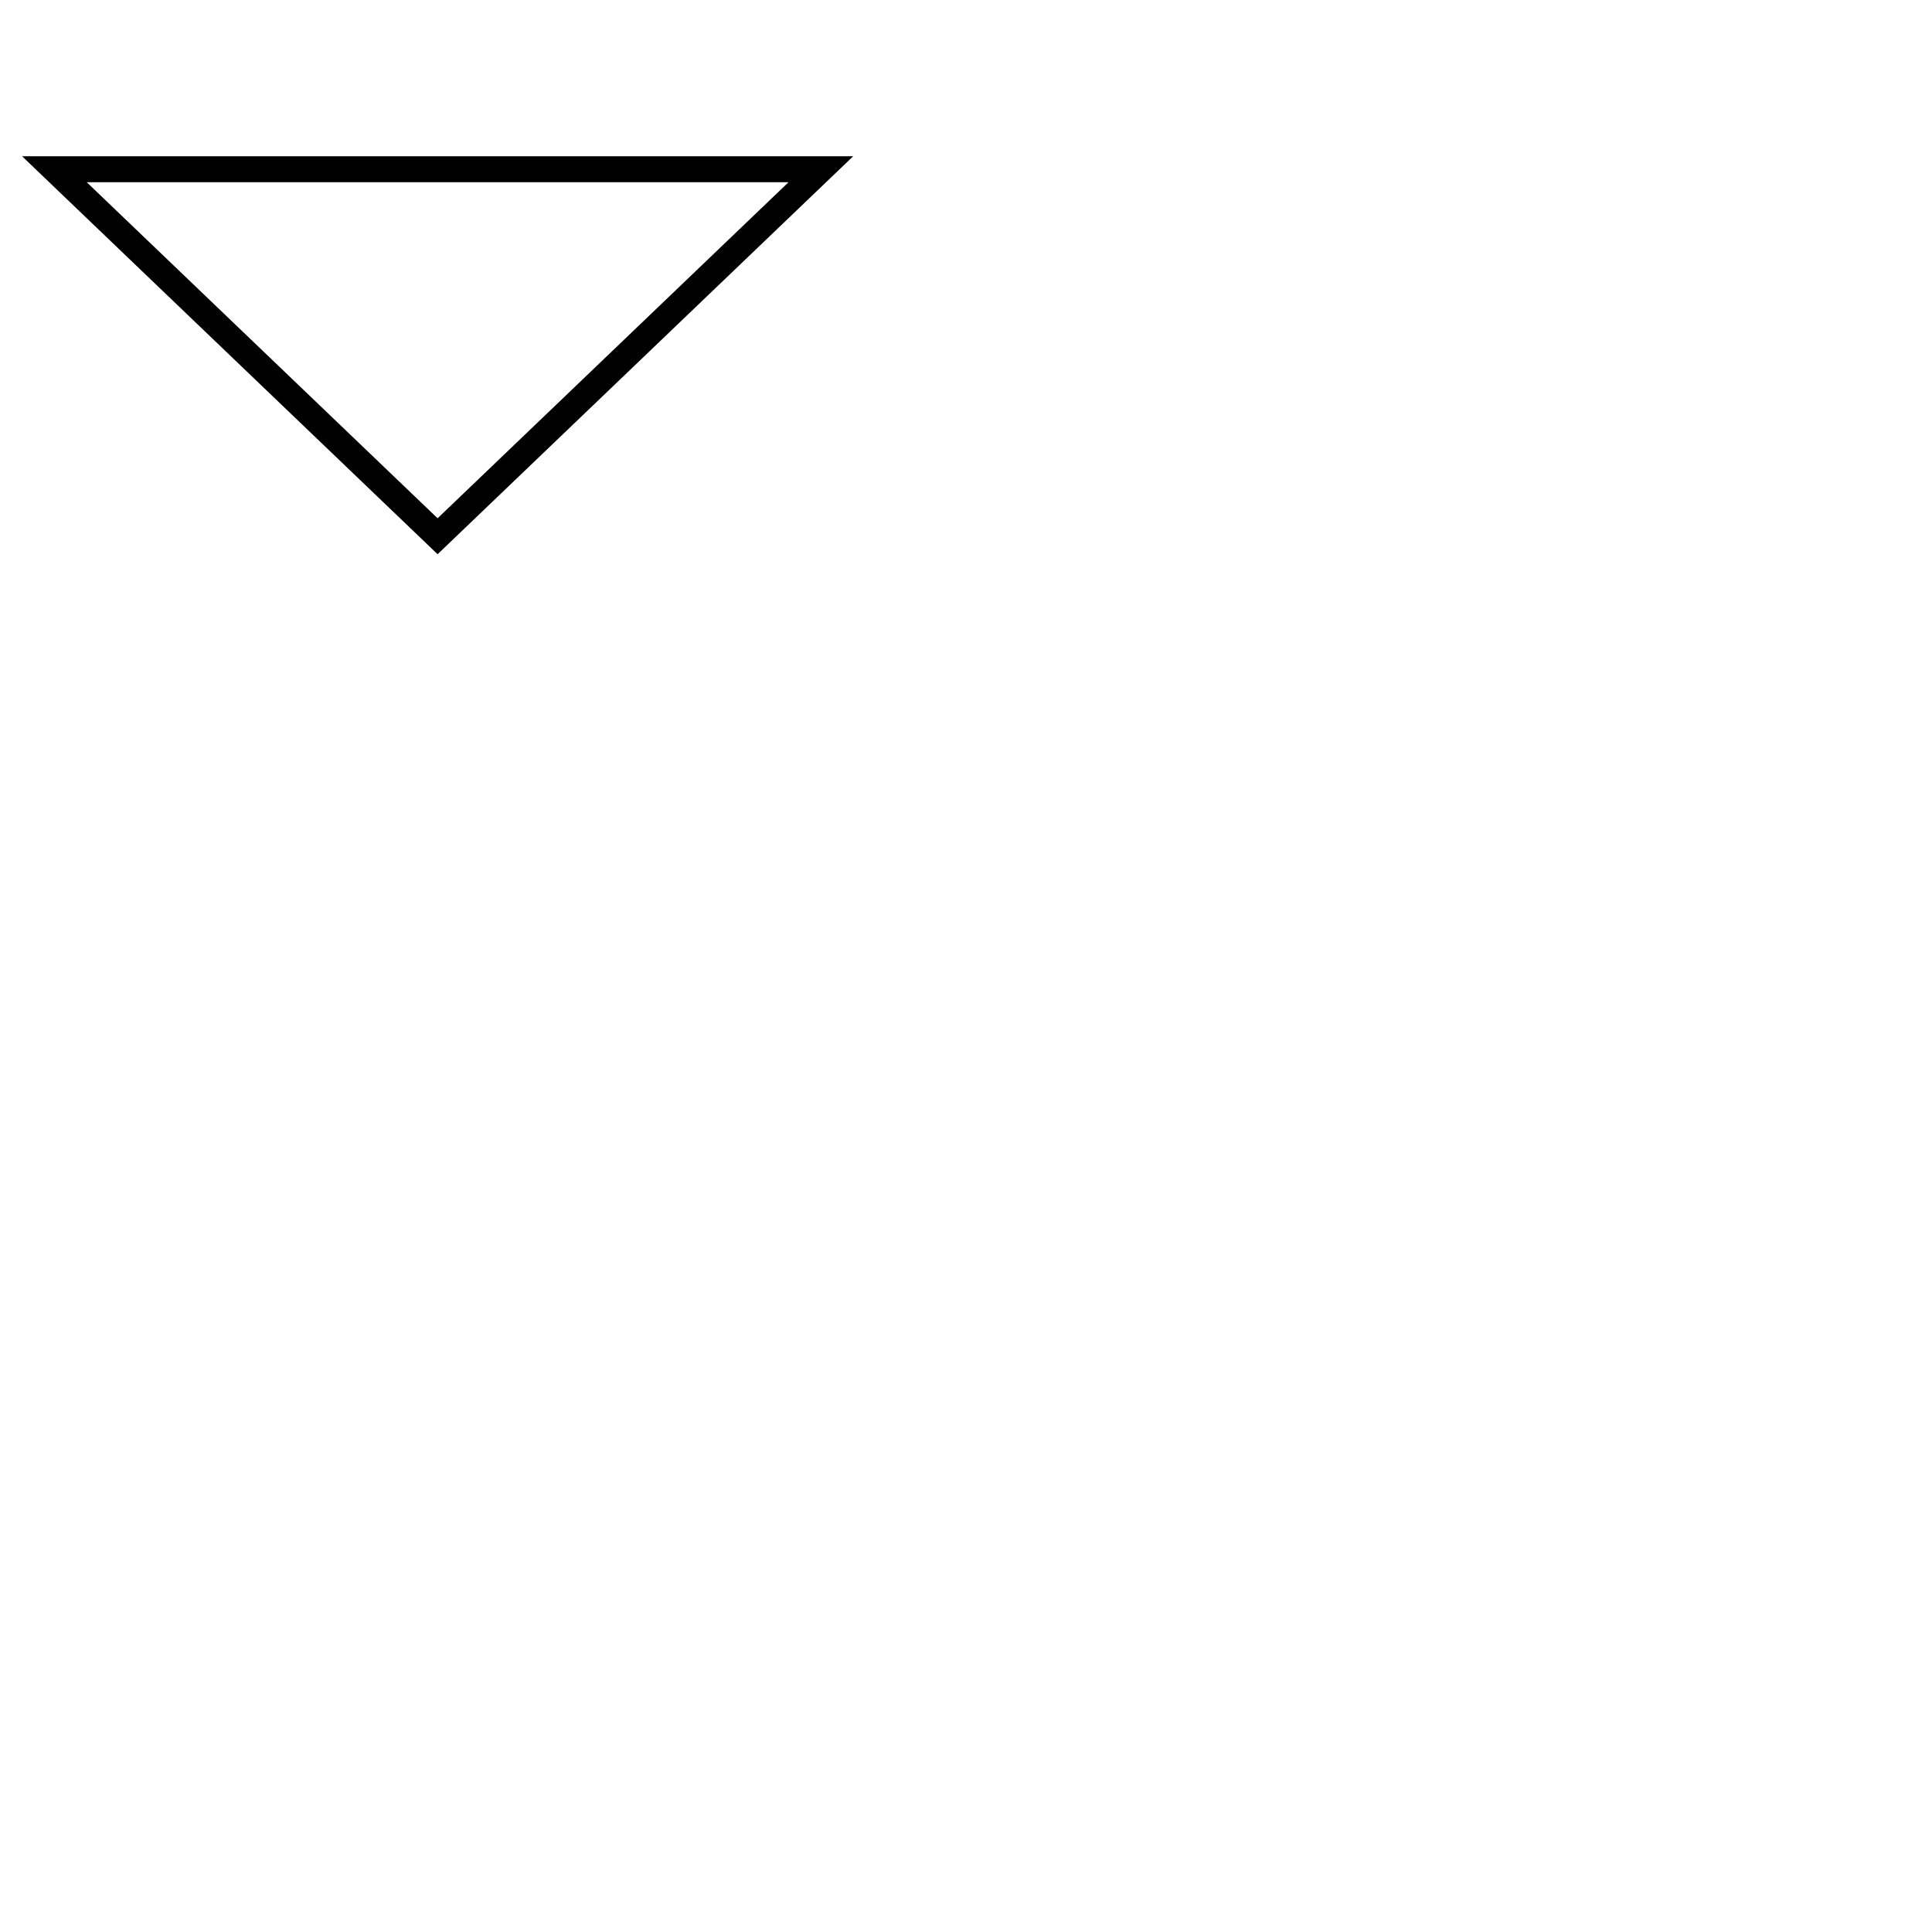
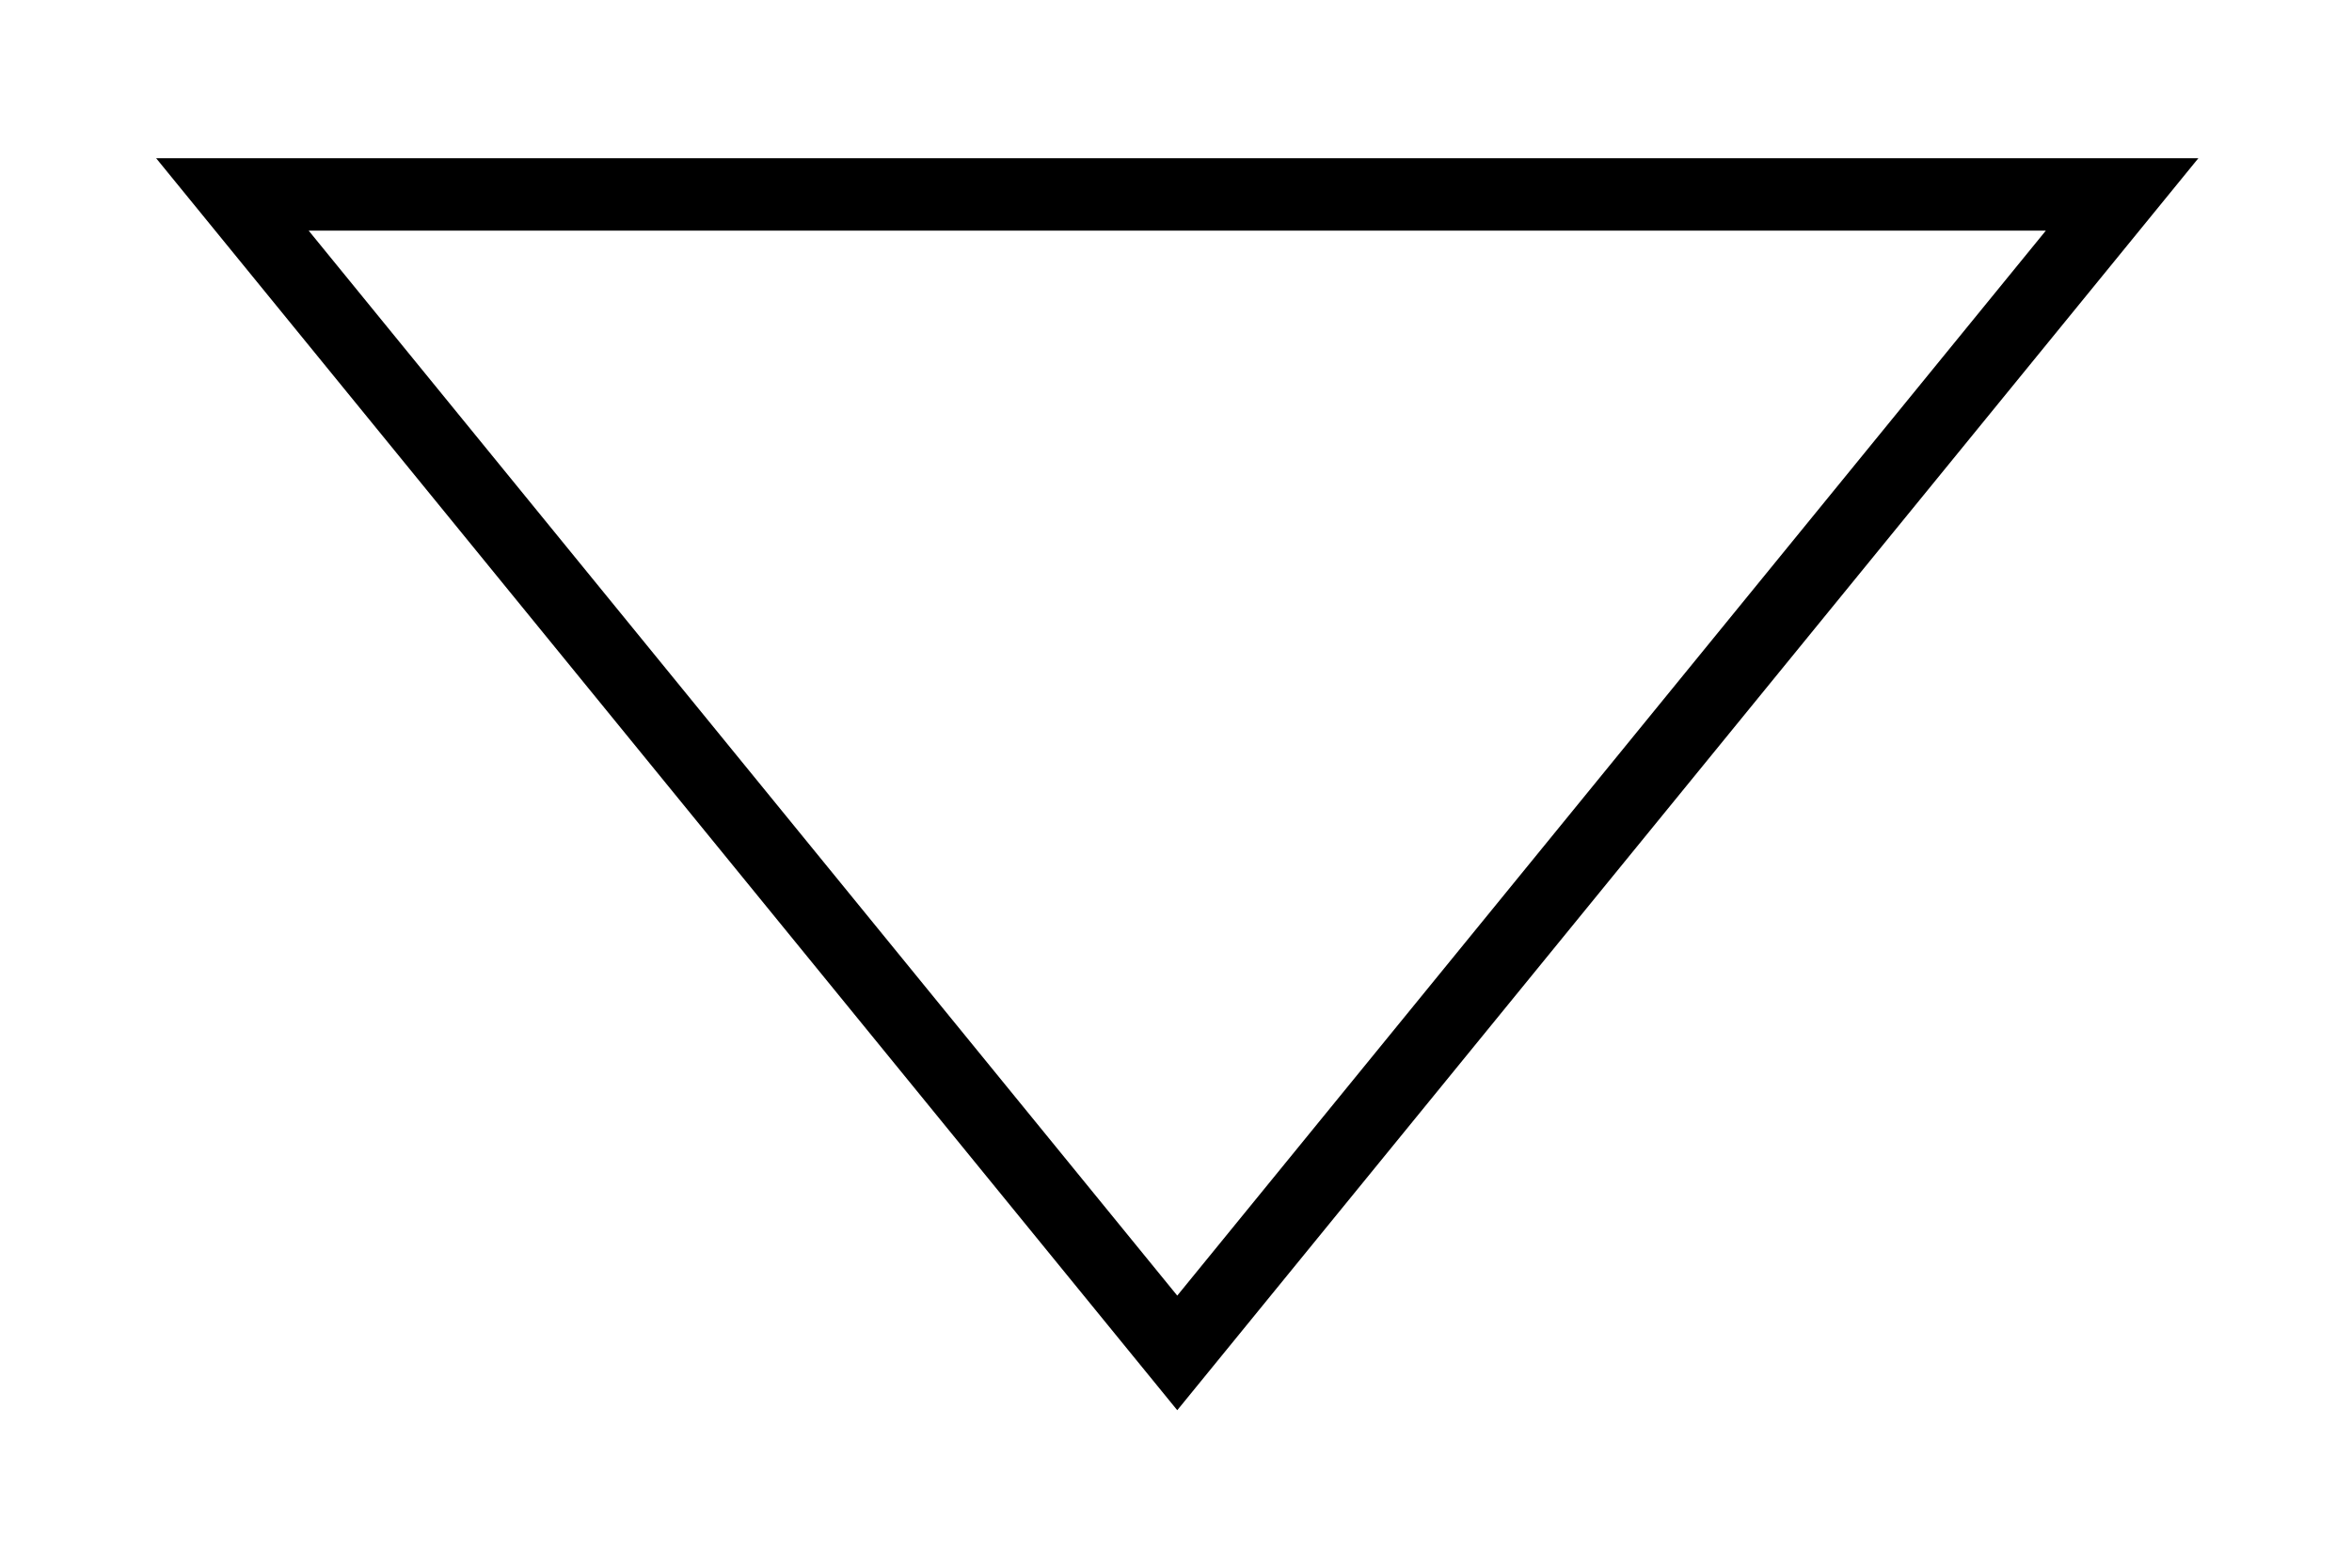
- <svg xmlns="http://www.w3.org/2000/svg" width="32px" height="32px" id="svg2993" version="1.1">
+ <svg xmlns="http://www.w3.org/2000/svg" width="15" height="10" id="svg2993" version="1.1">
  <defs id="defs2995" />
-   <g id="layer1">
-     <path style="fill:none;stroke:#000000;stroke-width:0.43px;stroke-linecap:butt;stroke-linejoin:miter;stroke-opacity:1" d="M 0.901,2.803 7.248,8.882 13.596,2.803 z" id="path3005" />
+   <g id="layer1" transform="translate(0,-22)">
+     <path style="fill:none;stroke:#000000;stroke-width:0.462px;stroke-linecap:butt;stroke-linejoin:miter;stroke-opacity:1" d="m 1.482,23.24 6.026,7.39 6.026,-7.39 z" id="path3005" />
  </g>
</svg>
